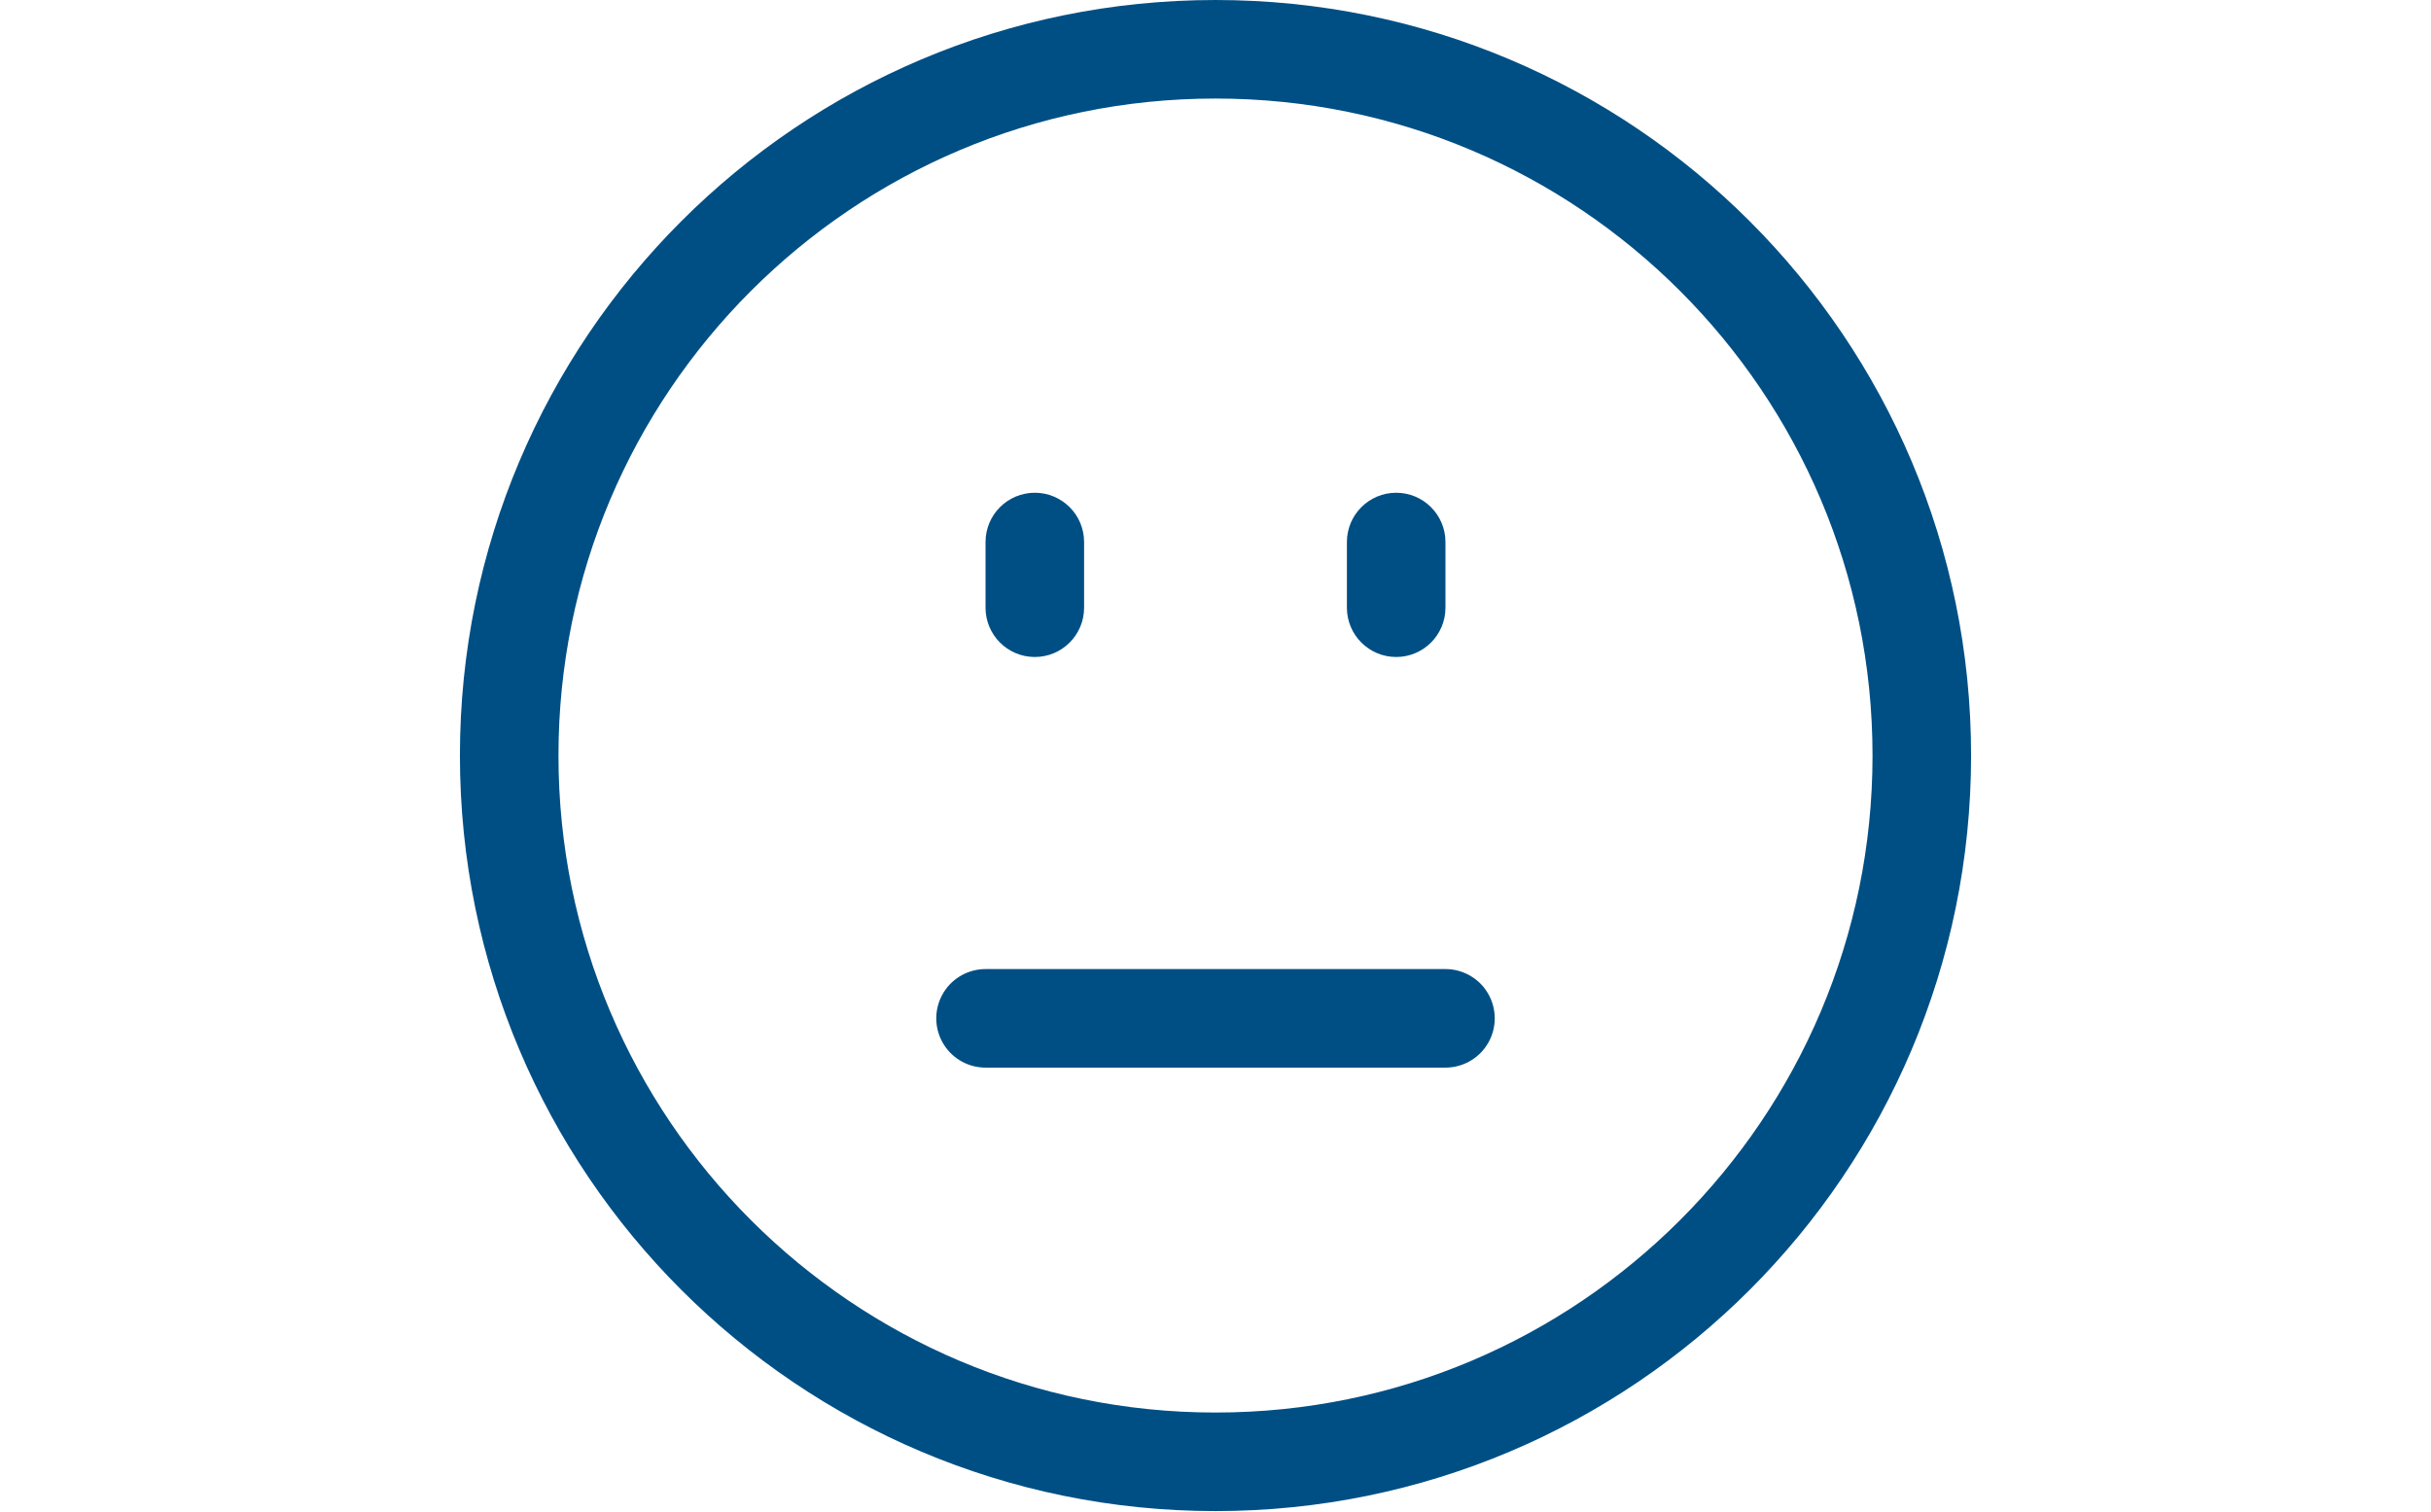
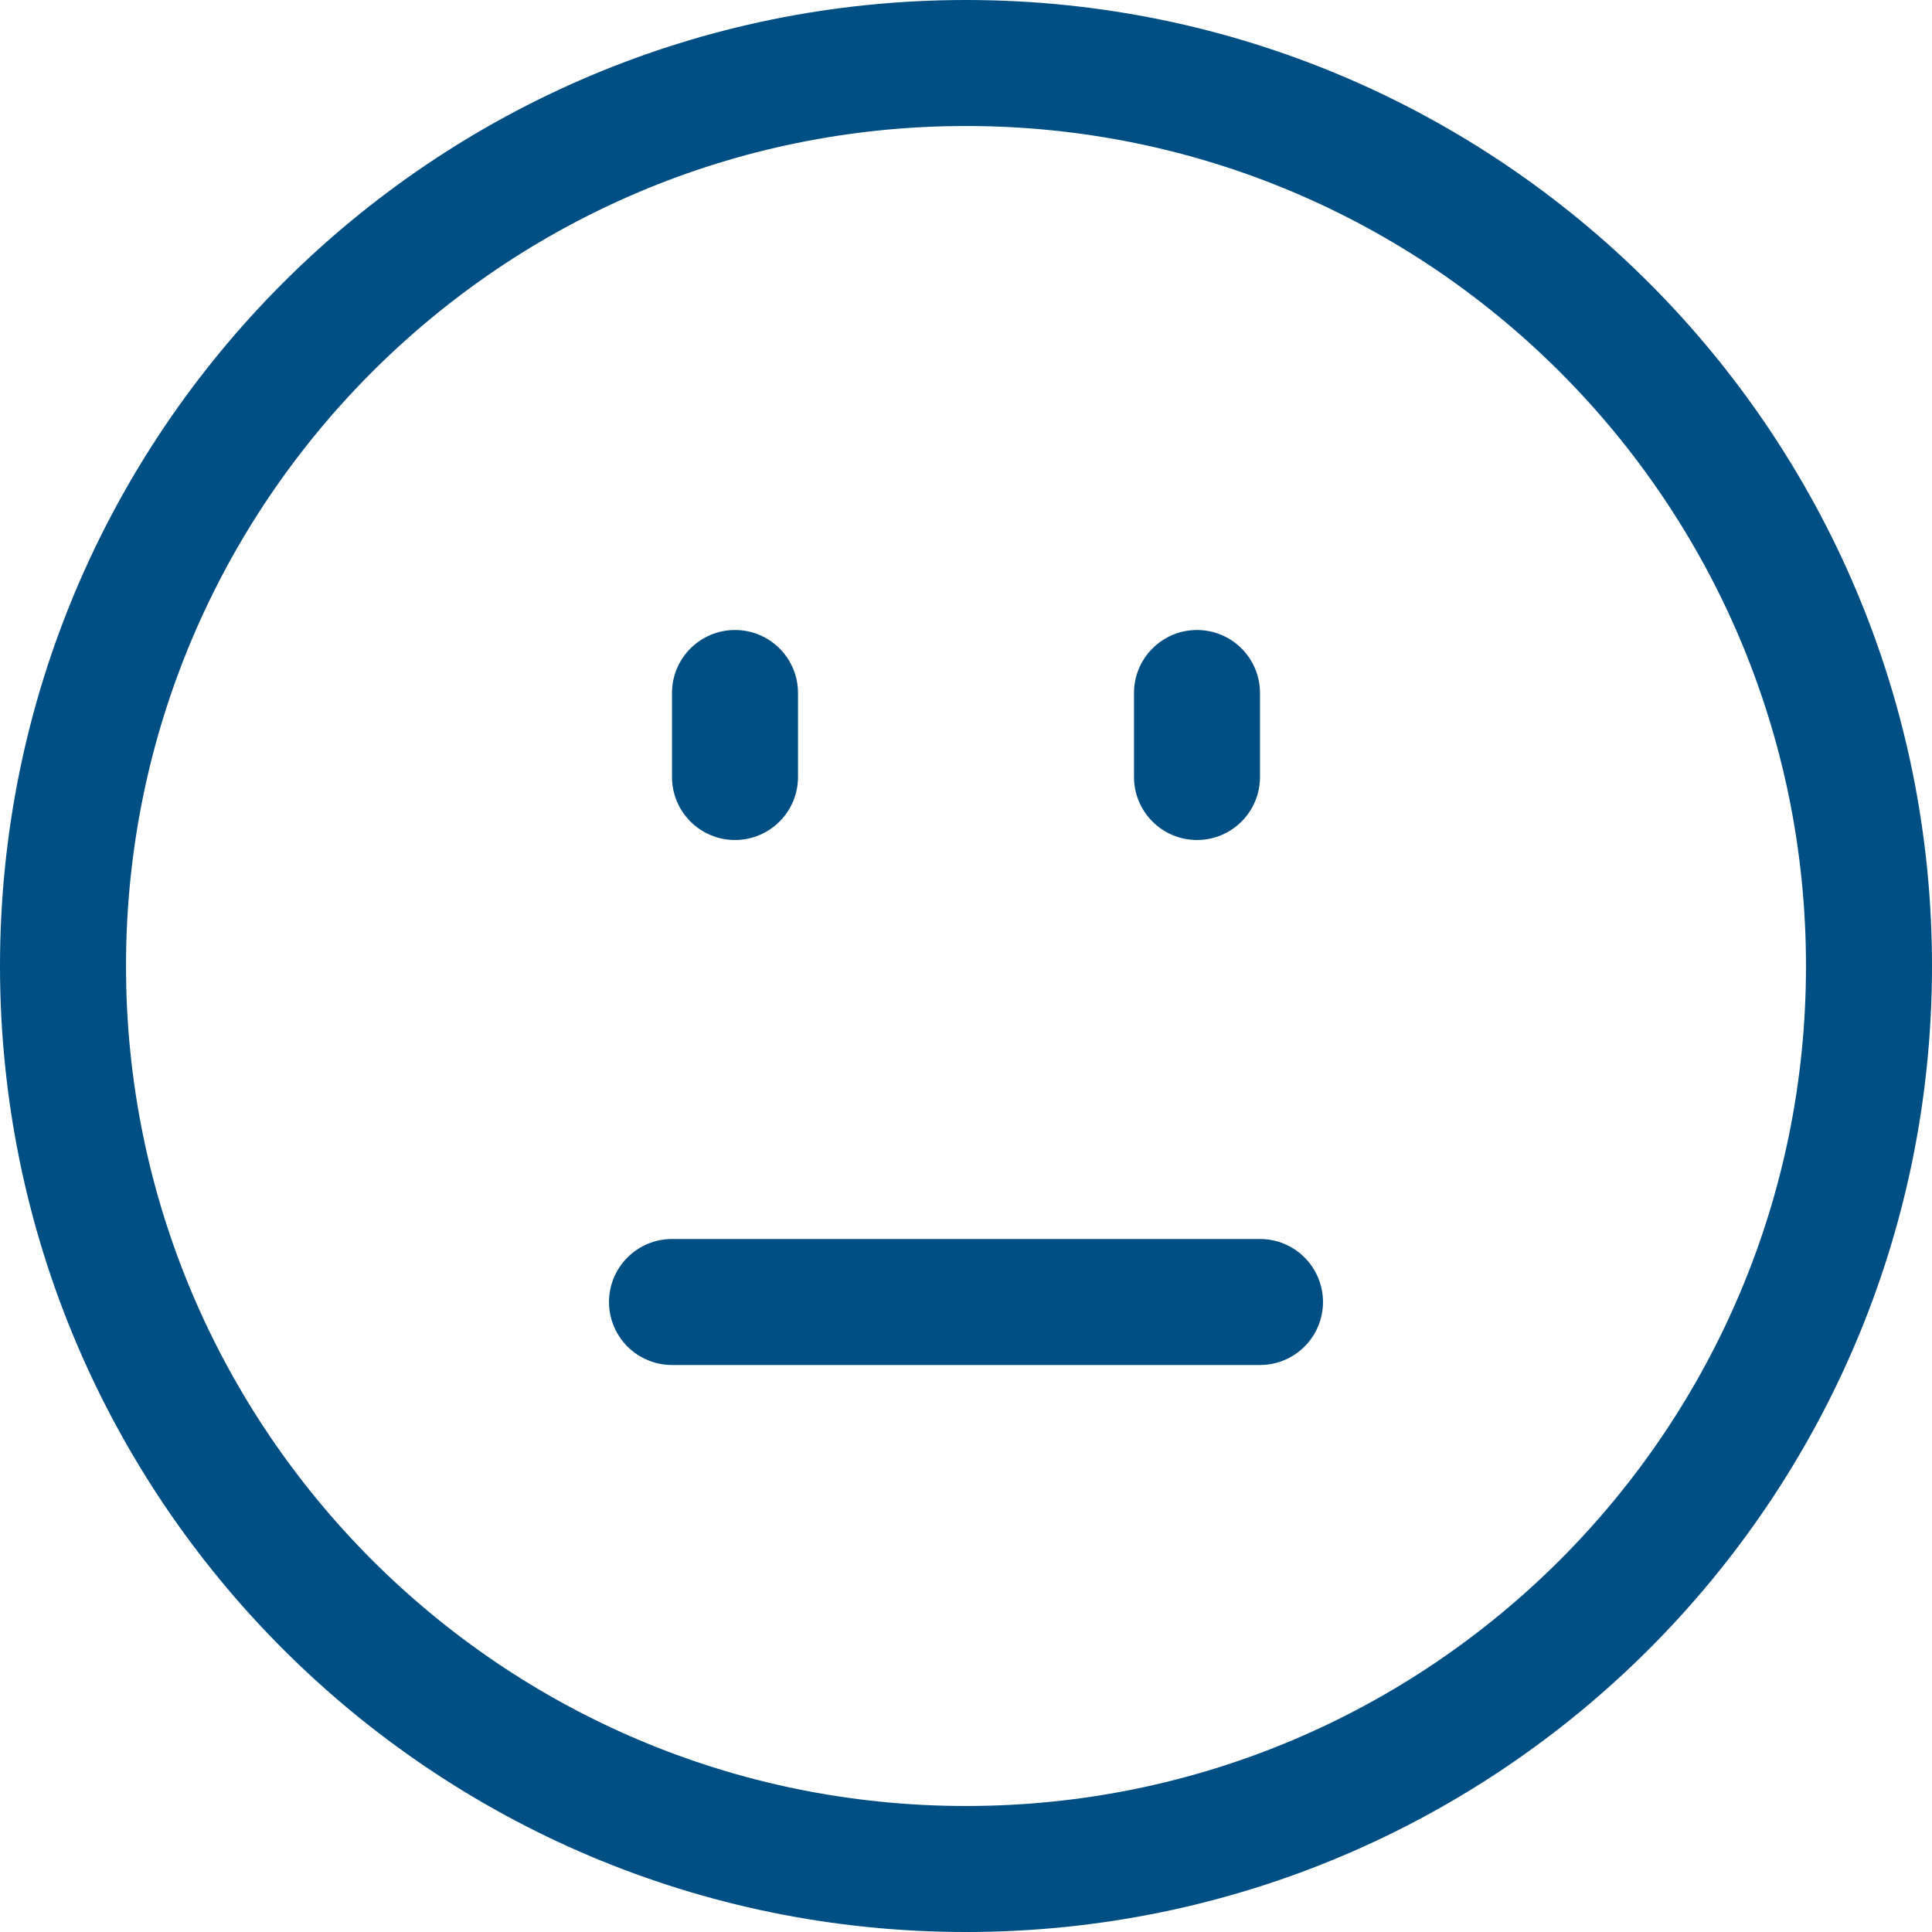
- <svg xmlns="http://www.w3.org/2000/svg" width="74" height="46" viewBox="0 0 74 46" fill="none">
-   <circle cx="37" cy="23" r="21.5" stroke="#004F84" stroke-width="3" />
-   <path d="M30 31H36.588H44" stroke="#004F84" stroke-width="3" stroke-linecap="round" />
-   <rect x="30" y="15" width="3" height="5" rx="1.5" fill="#004F84" />
-   <path d="M41 16.5C41 15.672 41.672 15 42.5 15C43.328 15 44 15.672 44 16.5V18.5C44 19.328 43.328 20 42.5 20C41.672 20 41 19.328 41 18.5V16.5Z" fill="#004F84" />
+ <svg xmlns="http://www.w3.org/2000/svg" width="46" height="46" viewBox="0 0 46 46" fill="none">
+   <circle cx="23" cy="23" r="21.5" stroke="#004F84" stroke-width="3" />
+   <path d="M16 31H22.588H30" stroke="#004F84" stroke-width="3" stroke-linecap="round" />
+   <rect x="16" y="15" width="3" height="5" rx="1.5" fill="#004F84" />
+   <path d="M27 16.5C27 15.672 27.672 15 28.5 15V15C29.328 15 30 15.672 30 16.5V18.5C30 19.328 29.328 20 28.5 20V20C27.672 20 27 19.328 27 18.5V16.5Z" fill="#004F84" />
</svg>
